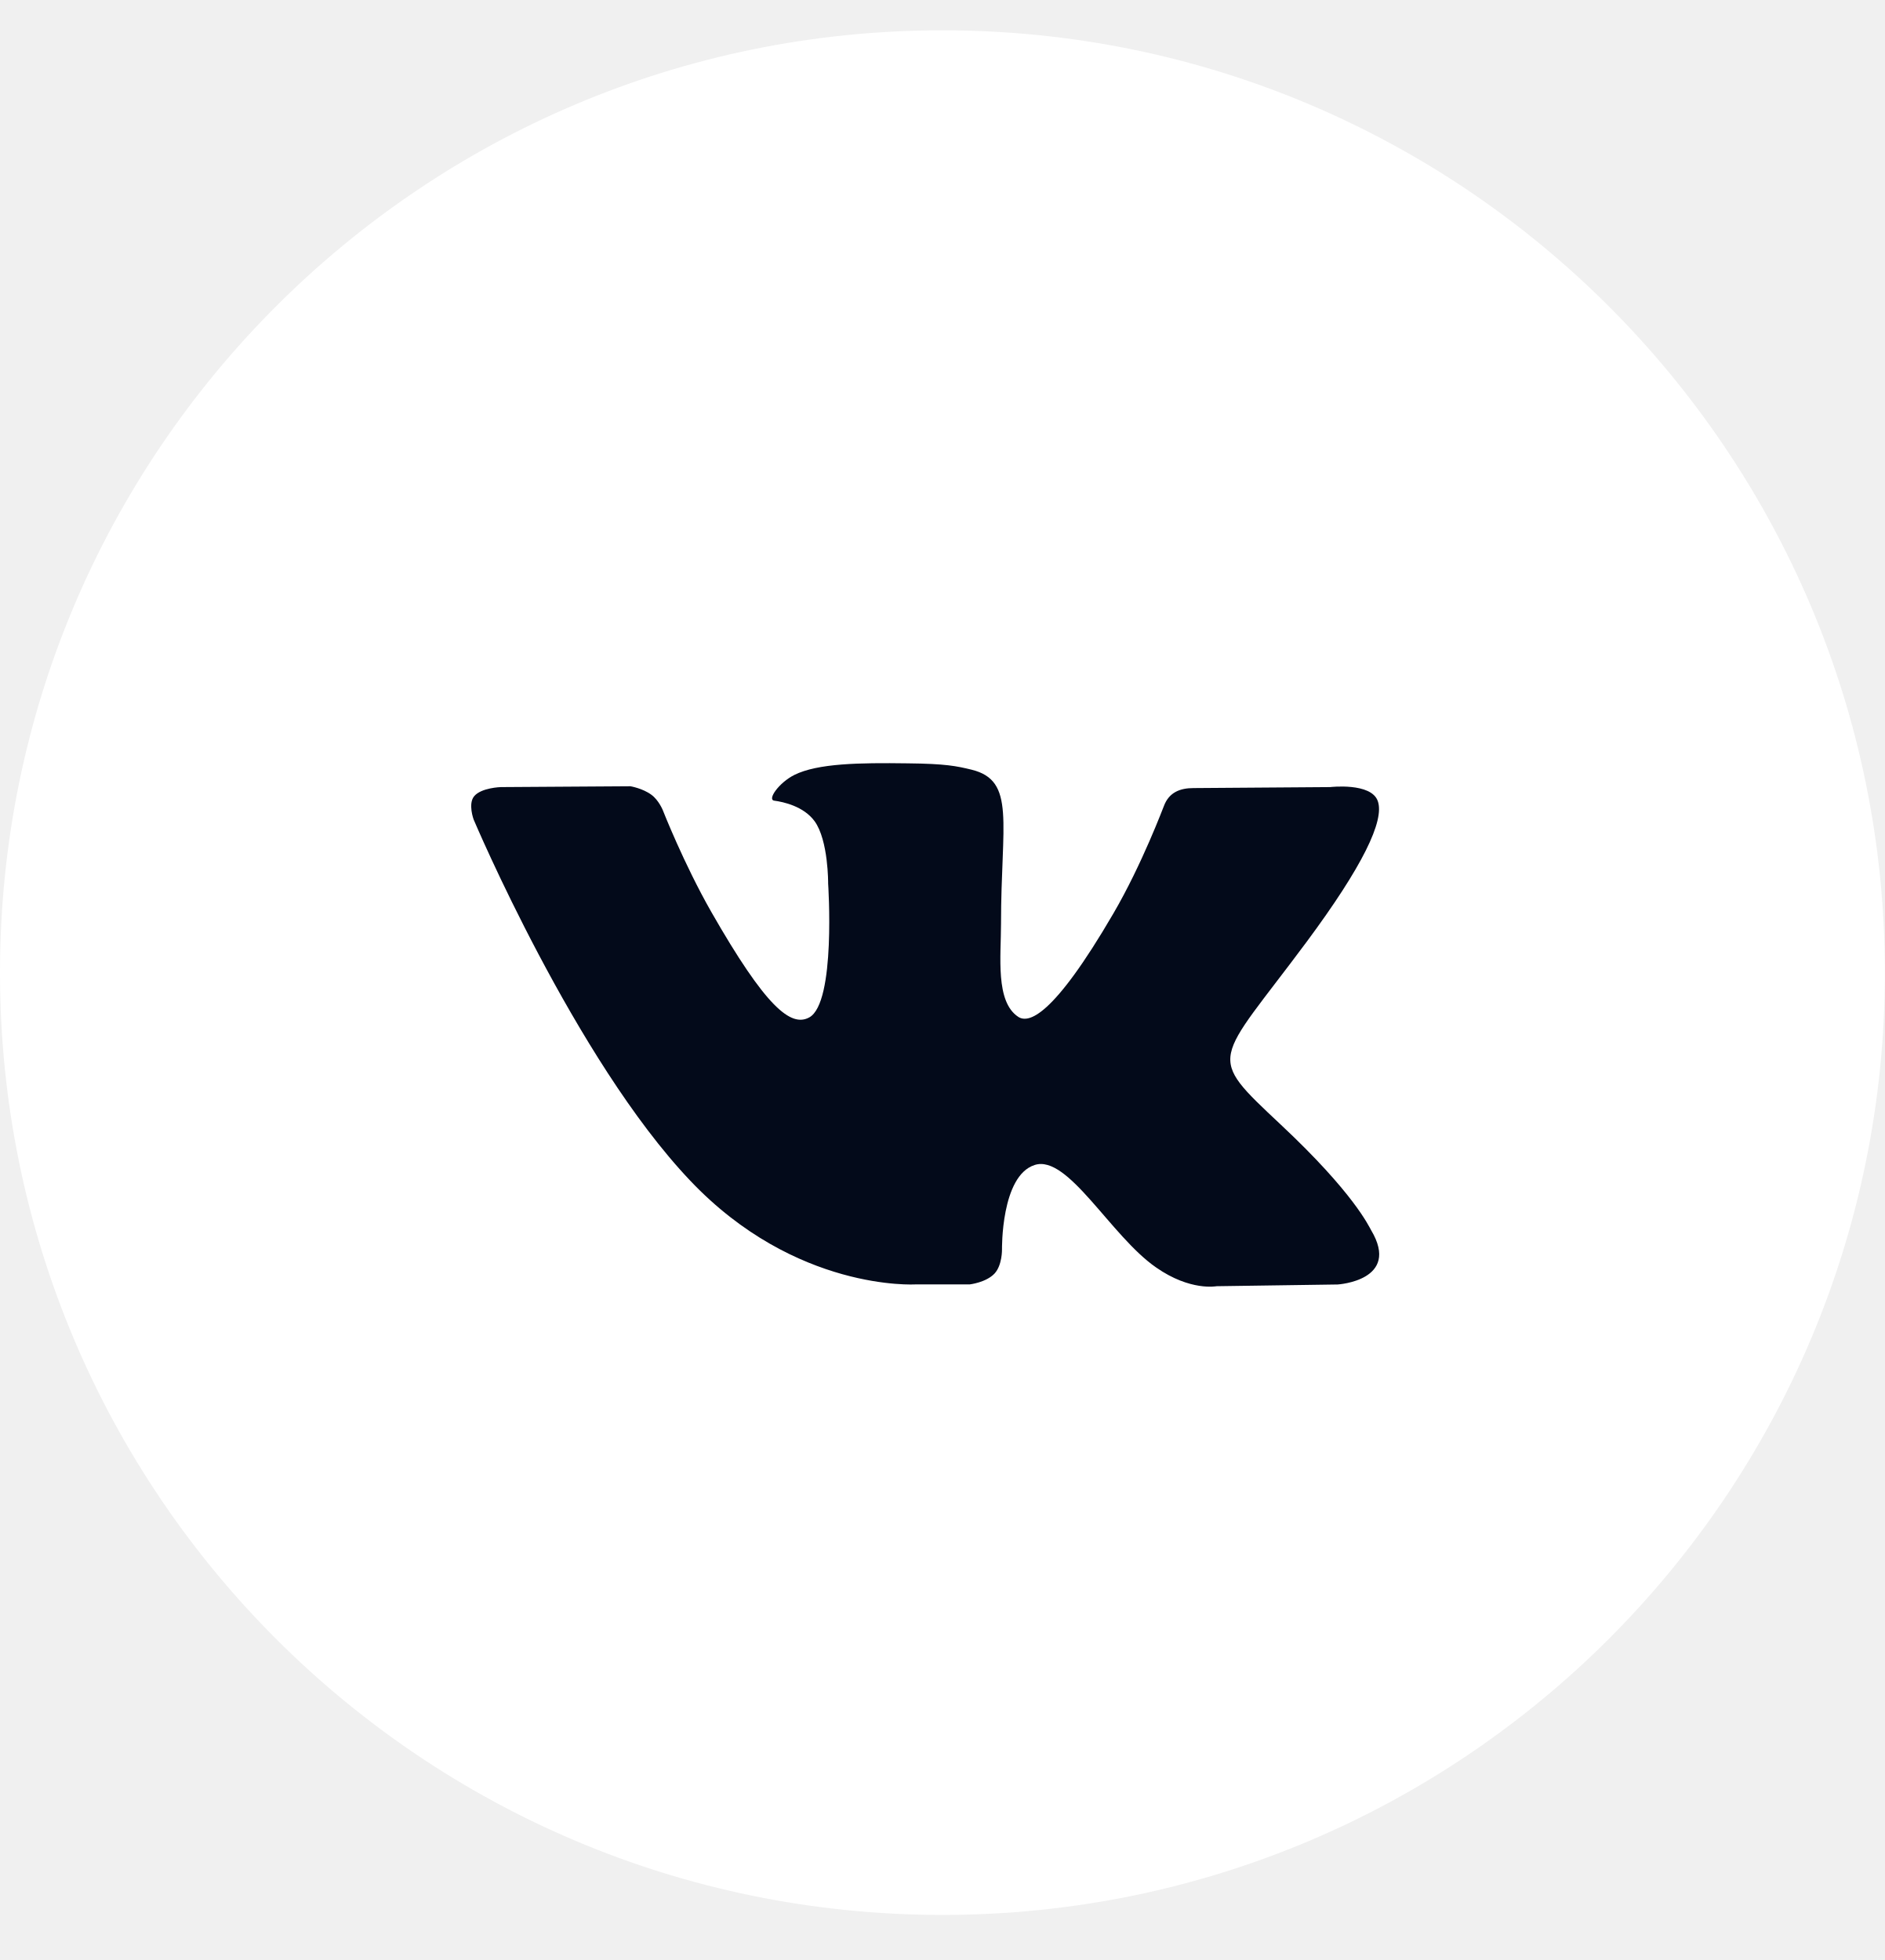
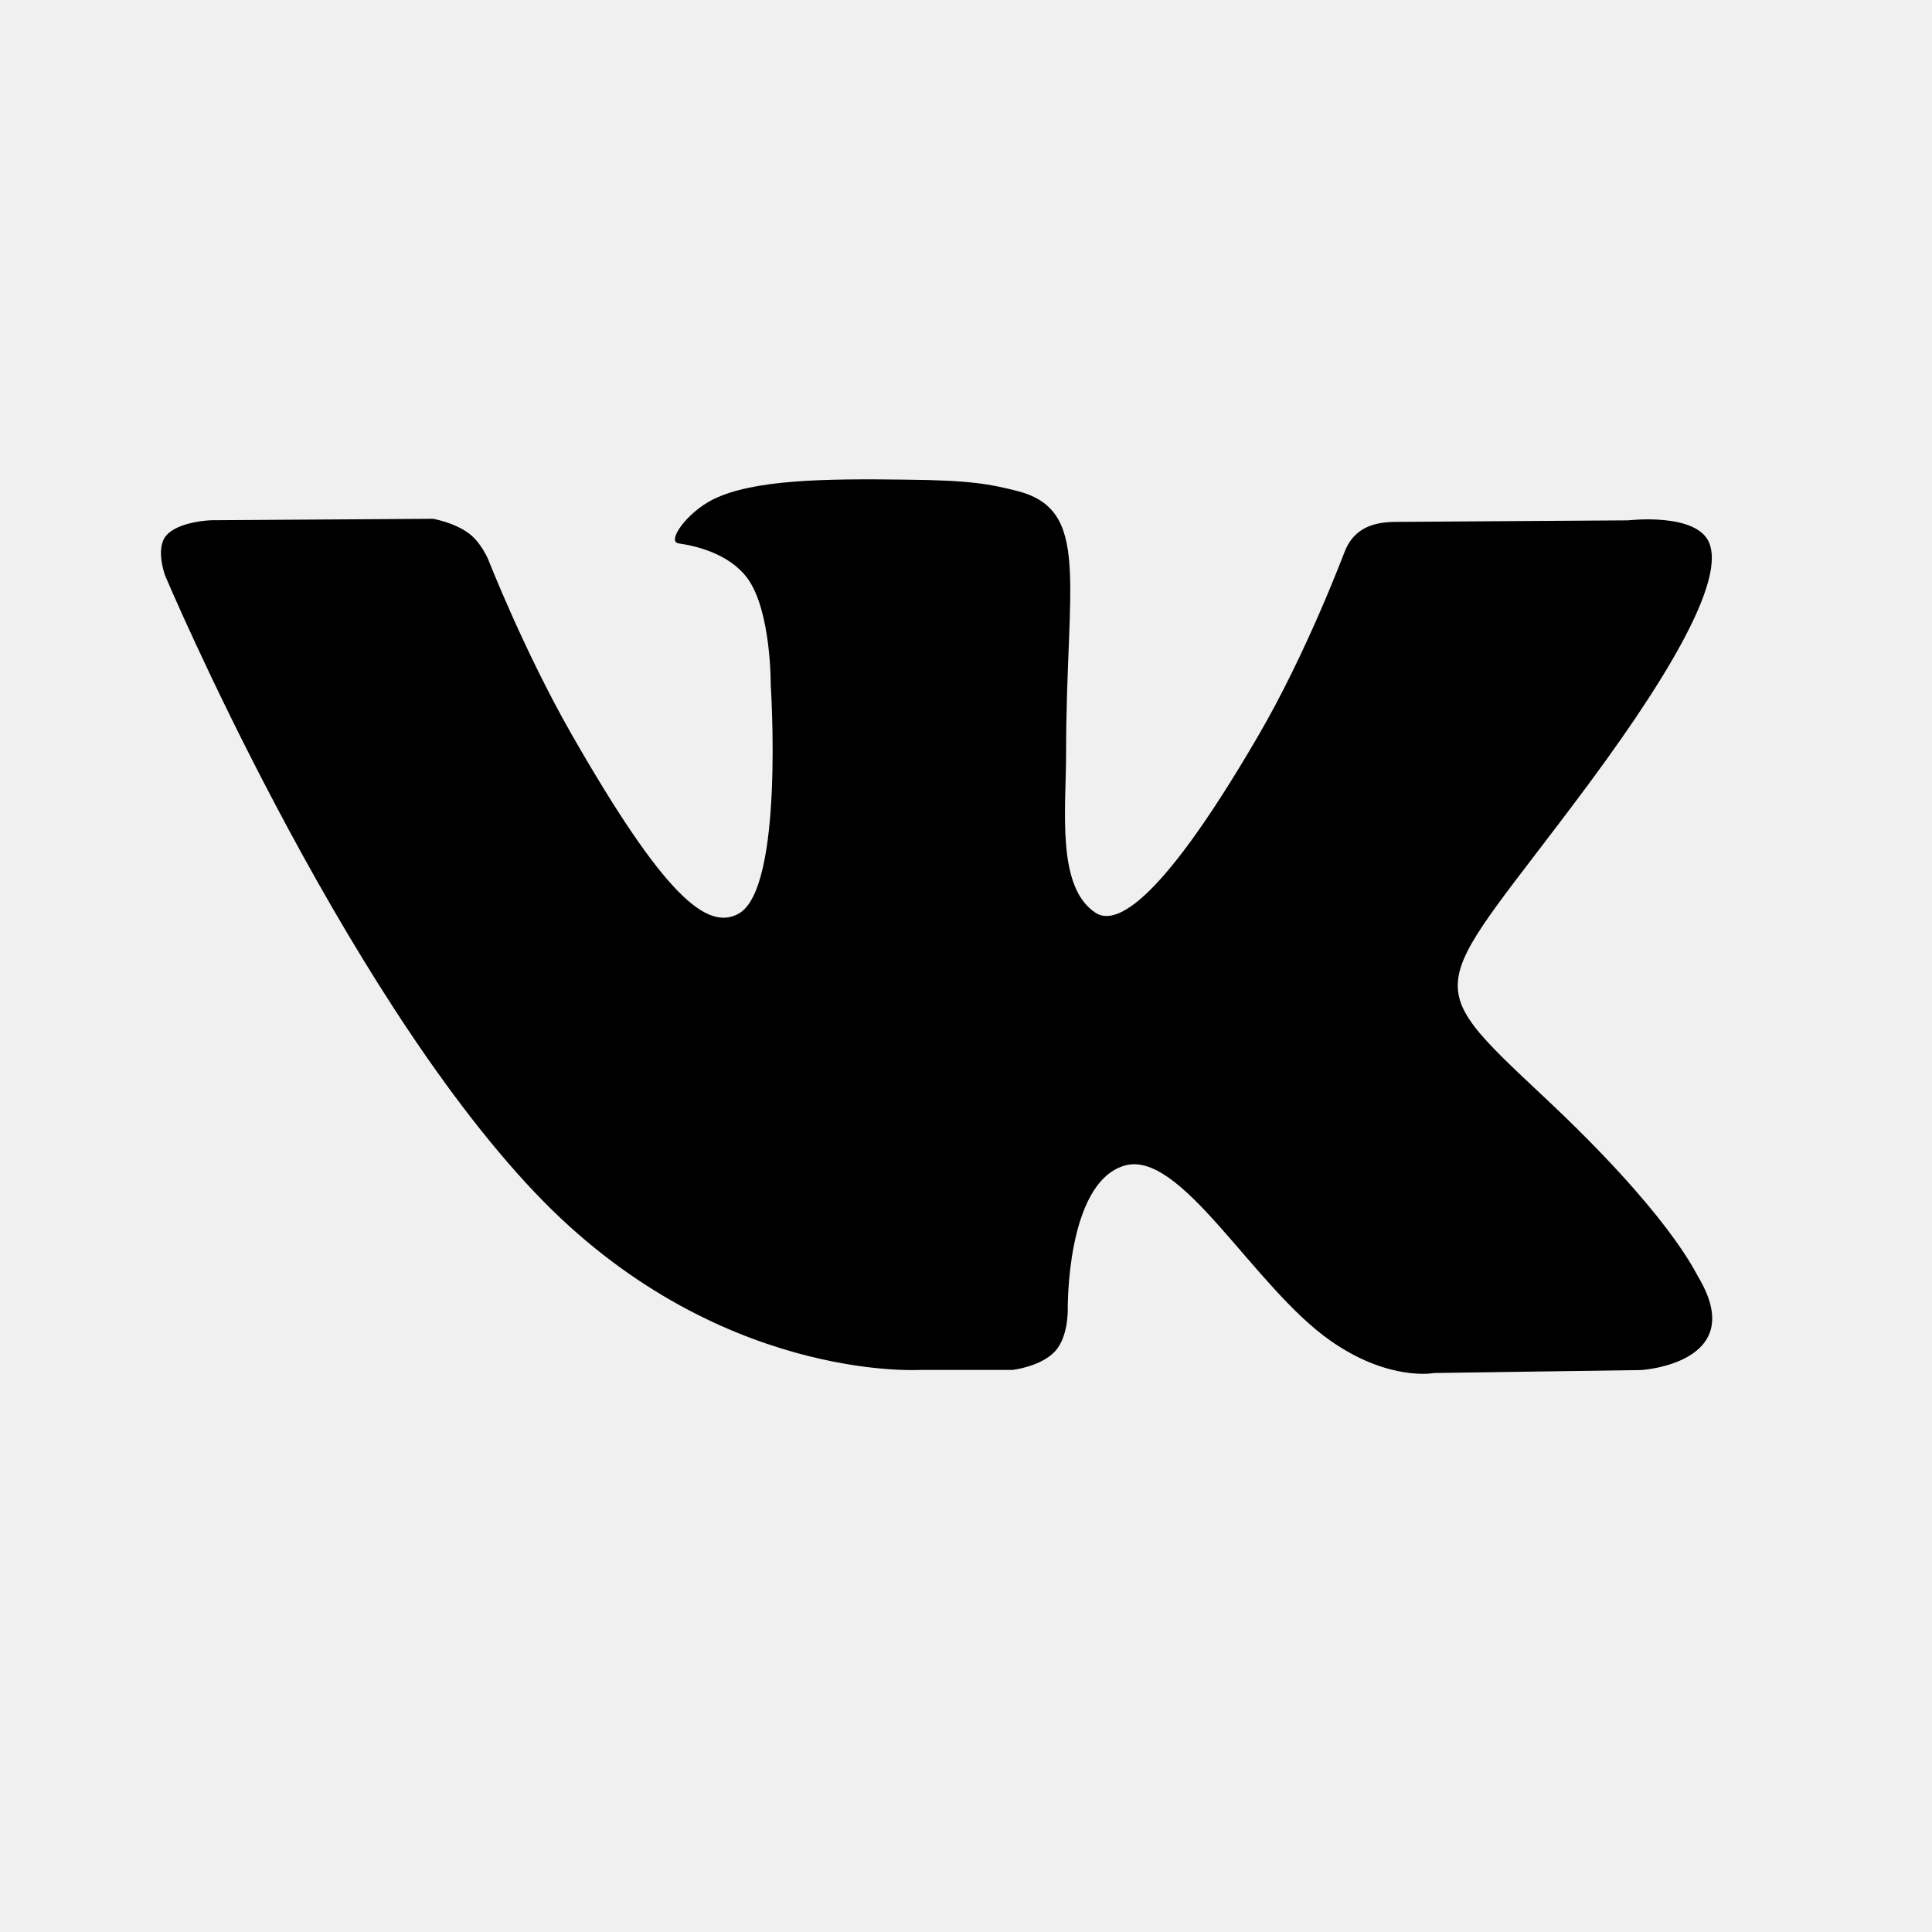
- <svg xmlns="http://www.w3.org/2000/svg" width="25" height="26" viewBox="0 0 25 26" fill="none">
-   <path d="M12.5 0.402C5.597 0.402 0 5.999 0 12.902C0 19.805 5.597 25.402 12.5 25.402C19.403 25.402 25 19.805 25 12.902C25 5.999 19.403 0.402 12.5 0.402Z" fill="white" />
-   <path d="M13.723 15.454C14.165 15.31 14.732 16.398 15.335 16.814C15.788 17.13 16.135 17.062 16.135 17.062L17.743 17.039C17.743 17.039 18.584 16.987 18.186 16.319C18.154 16.264 17.954 15.824 16.989 14.92C15.982 13.974 16.118 14.127 17.332 12.492C18.071 11.495 18.367 10.886 18.274 10.626C18.186 10.377 17.642 10.441 17.642 10.441L15.831 10.454C15.654 10.454 15.505 10.509 15.437 10.693C15.435 10.694 15.149 11.464 14.767 12.118C13.961 13.502 13.639 13.576 13.506 13.489C13.2 13.289 13.277 12.685 13.277 12.256C13.277 10.914 13.477 10.355 12.886 10.21C12.688 10.162 12.543 10.131 12.039 10.126C11.395 10.117 10.847 10.126 10.537 10.279C10.331 10.382 10.173 10.608 10.269 10.621C10.389 10.637 10.659 10.695 10.804 10.893C10.989 11.148 10.984 11.721 10.984 11.721C10.984 11.721 11.09 13.3 10.734 13.496C10.489 13.631 10.155 13.357 9.436 12.1C9.069 11.457 8.791 10.747 8.791 10.747C8.791 10.747 8.738 10.615 8.64 10.543C8.524 10.457 8.362 10.43 8.362 10.43L6.643 10.441C6.643 10.441 6.384 10.448 6.289 10.562C6.205 10.663 6.282 10.871 6.282 10.871C6.282 10.871 7.629 14.057 9.155 15.662C10.553 17.136 12.142 17.038 12.142 17.038H12.862C12.862 17.038 13.079 17.013 13.191 16.894C13.294 16.783 13.29 16.574 13.29 16.574C13.29 16.574 13.275 15.597 13.723 15.454Z" fill="#030A1A" />
+ <svg xmlns="http://www.w3.org/2000/svg" width="15" height="15" viewBox="0 0 15 15" fill="none">
+   <path d="M8.723 9.052C9.165 8.909 9.732 9.996 10.335 10.413C10.788 10.728 11.135 10.66 11.135 10.66L12.743 10.637C12.743 10.637 13.584 10.585 13.187 9.917C13.154 9.862 12.954 9.422 11.989 8.518C10.982 7.572 11.118 7.725 12.332 6.09C13.071 5.093 13.367 4.484 13.274 4.224C13.186 3.975 12.642 4.04 12.642 4.04L10.831 4.052C10.654 4.053 10.505 4.107 10.437 4.291C10.435 4.293 10.149 5.062 9.767 5.716C8.961 7.1 8.639 7.174 8.506 7.087C8.2 6.887 8.277 6.283 8.277 5.854C8.277 4.512 8.477 3.953 7.886 3.809C7.688 3.76 7.543 3.729 7.039 3.724C6.394 3.715 5.847 3.724 5.537 3.877C5.331 3.98 5.173 4.206 5.269 4.219C5.389 4.236 5.659 4.293 5.804 4.491C5.989 4.746 5.984 5.319 5.984 5.319C5.984 5.319 6.09 6.899 5.734 7.094C5.489 7.229 5.155 6.955 4.436 5.698C4.069 5.055 3.791 4.345 3.791 4.345C3.791 4.345 3.737 4.213 3.64 4.141C3.524 4.055 3.362 4.028 3.362 4.028L1.643 4.039C1.643 4.039 1.384 4.046 1.289 4.16C1.205 4.261 1.282 4.469 1.282 4.469C1.282 4.469 2.629 7.656 4.155 9.261C5.553 10.734 7.142 10.636 7.142 10.636H7.862C7.862 10.636 8.08 10.611 8.191 10.492C8.294 10.381 8.29 10.172 8.29 10.172C8.29 10.172 8.275 9.195 8.723 9.052Z" fill="currentColor" />
</svg>
